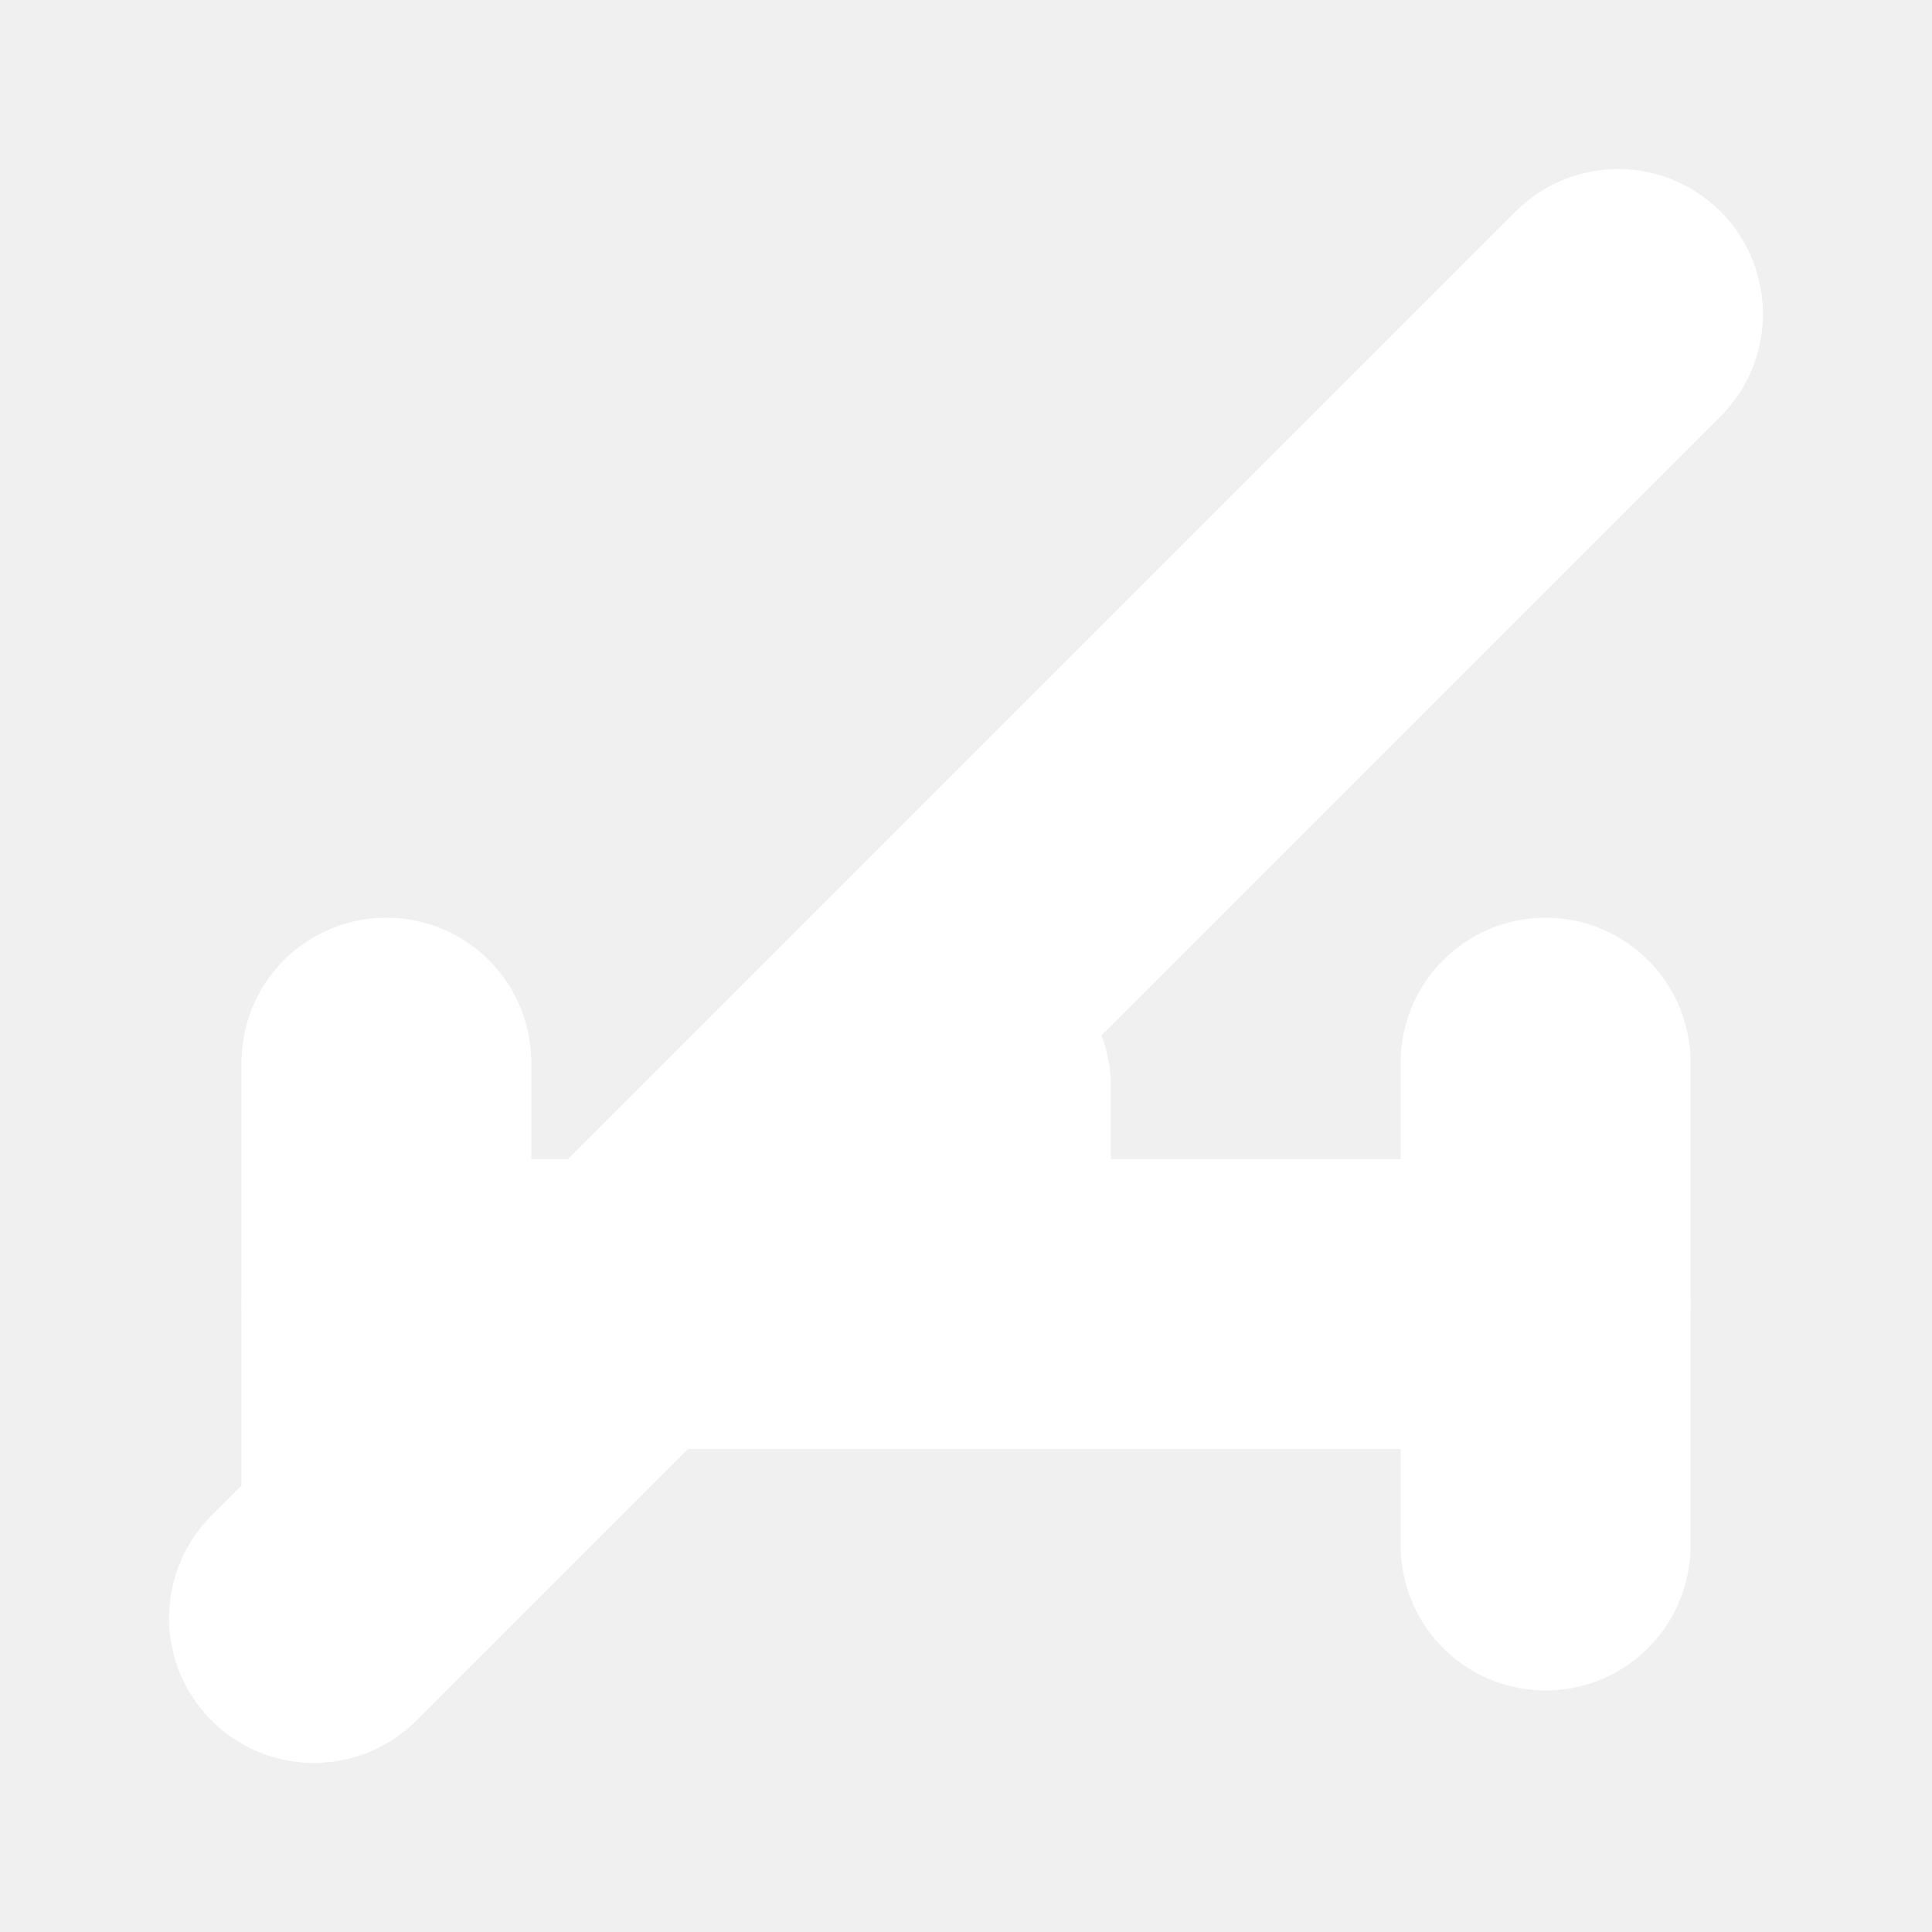
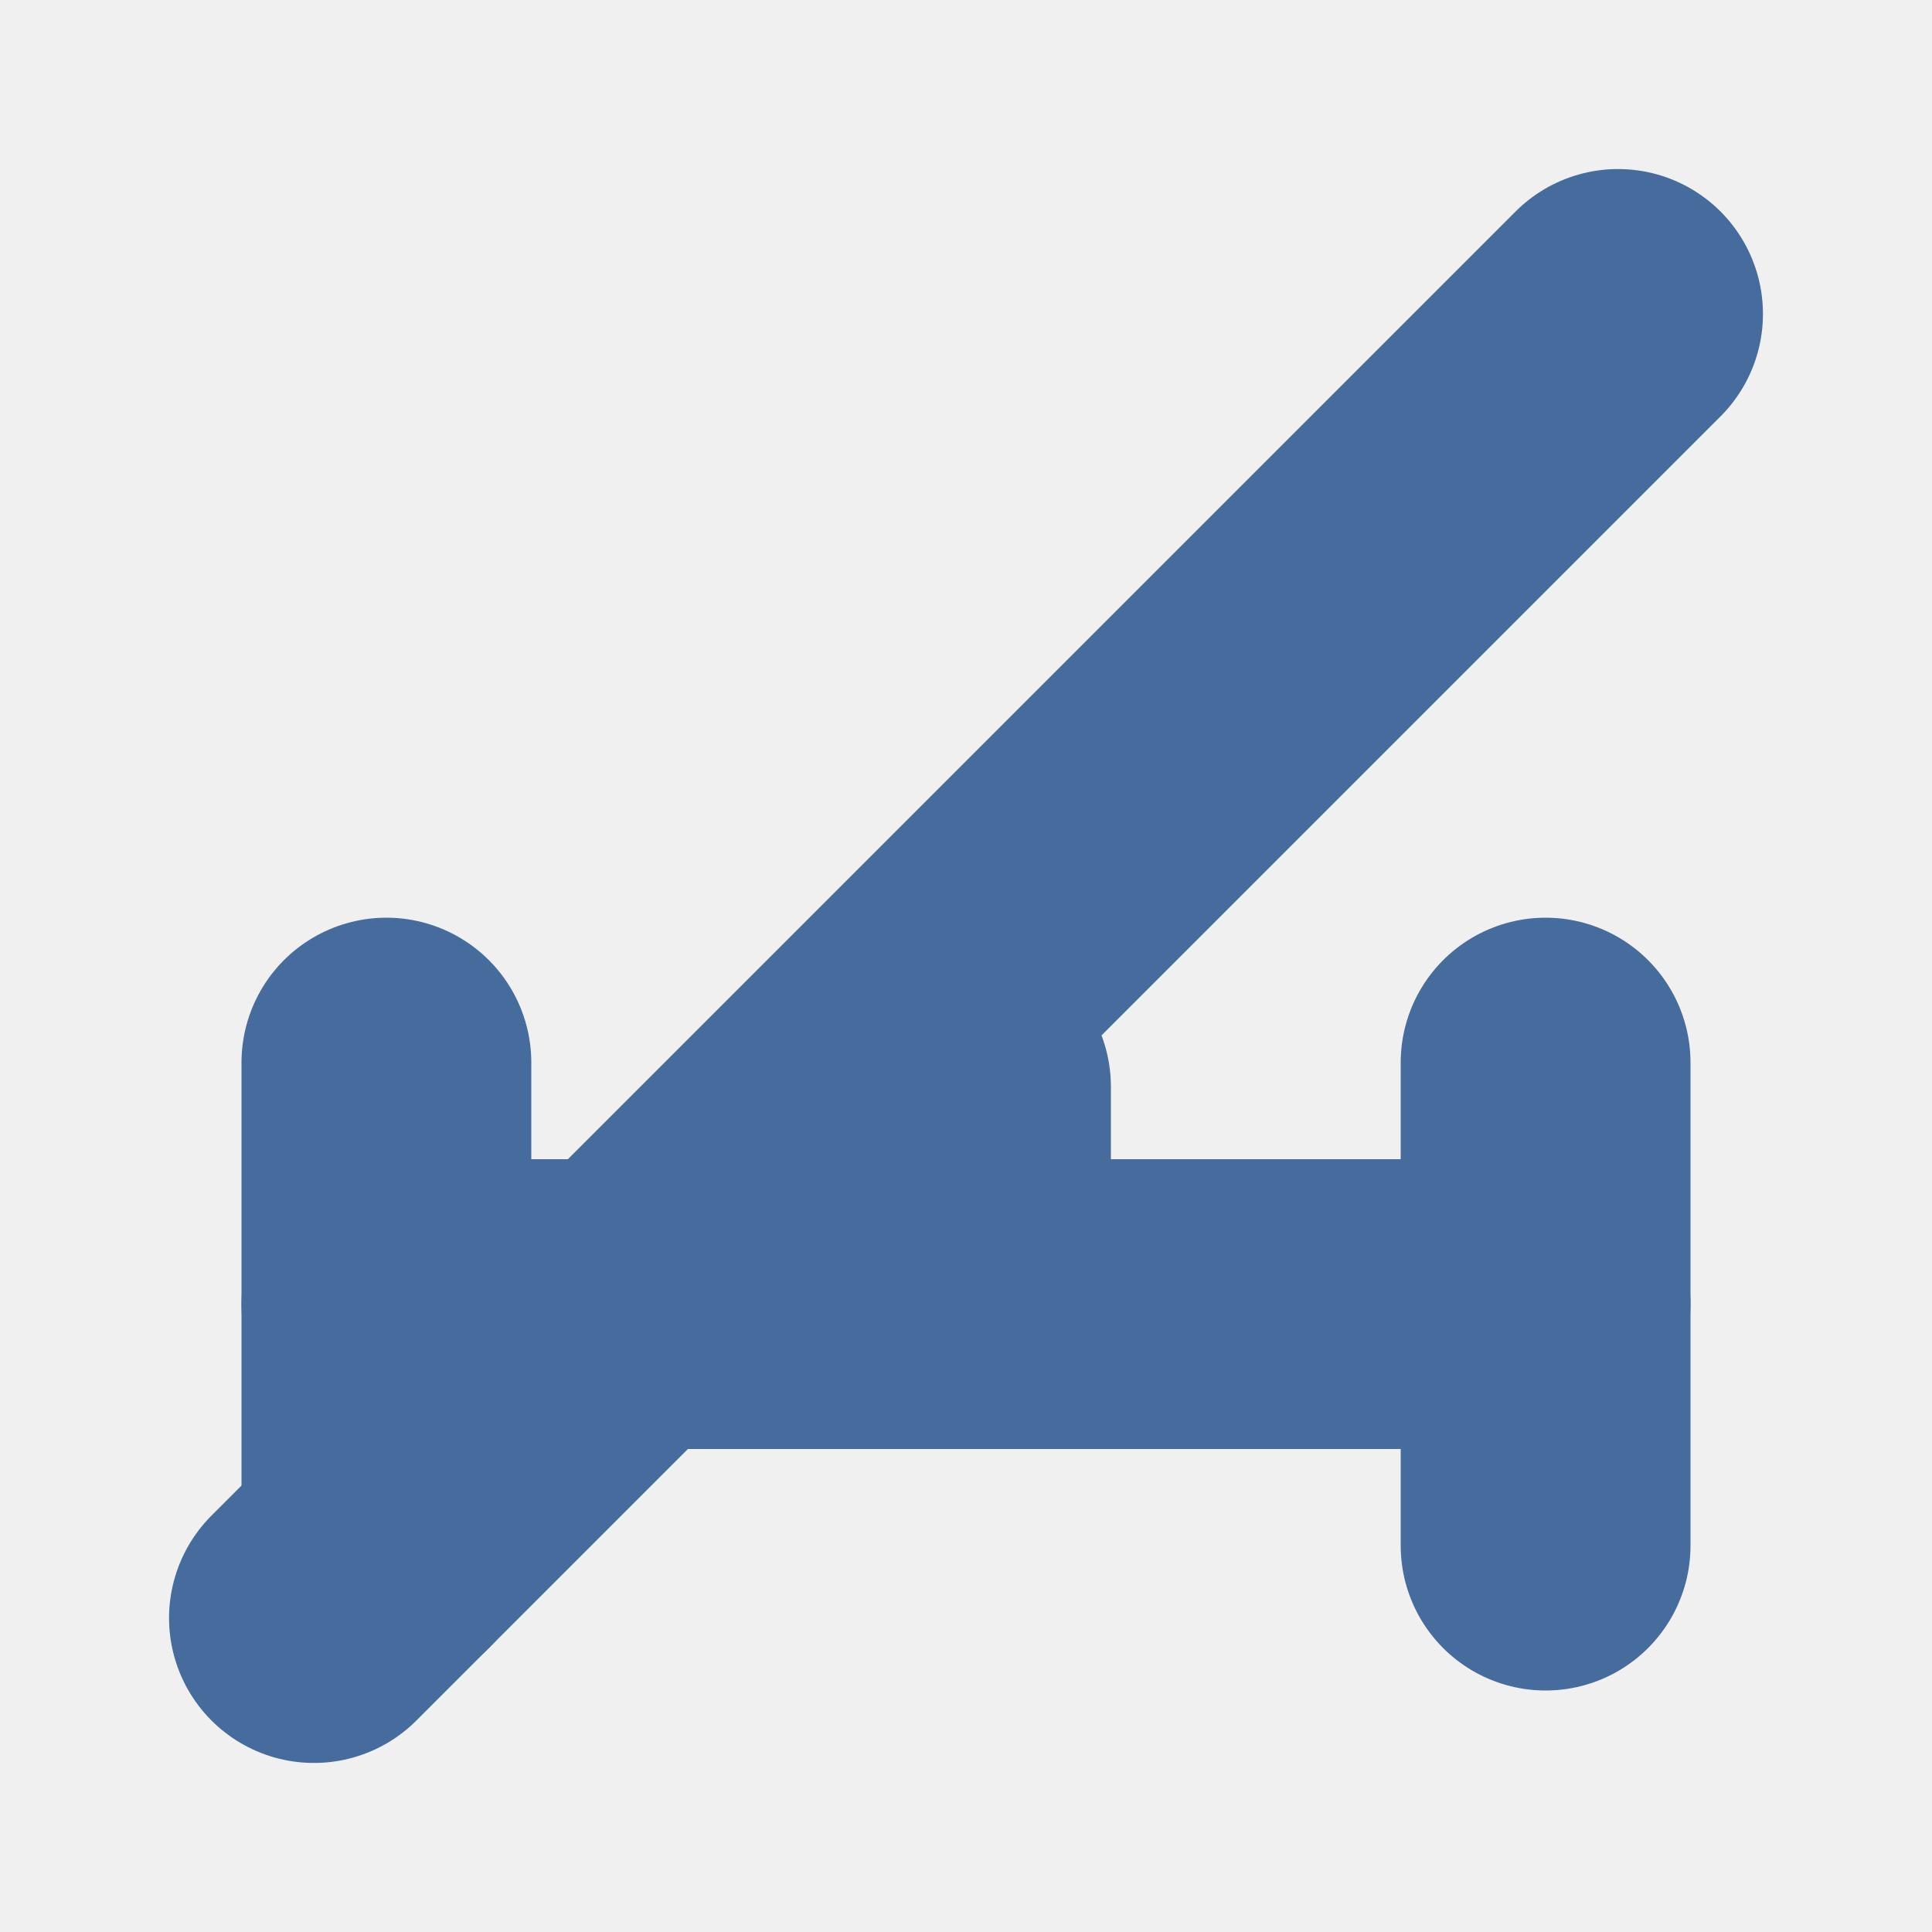
<svg xmlns="http://www.w3.org/2000/svg" width="16" height="16" viewBox="0 0 16 16">
-   <g fill="none" stroke="#ffffff" stroke-width="2.4" stroke-linecap="round" stroke-linejoin="round">
+   <g fill="none" stroke="#456c9d" stroke-width="2.4" stroke-linecap="round" stroke-linejoin="round">
    <path d="M3.2 10.8 H12.8" />
    <path d="M3.2 8.8 V12.8" />
    <path d="M12.8 8.8 V12.8" />
    <path d="M8 10.8 V9.0" />
    <path d="M2.6 13.4 L13.4 2.6" />
  </g>
</svg>
